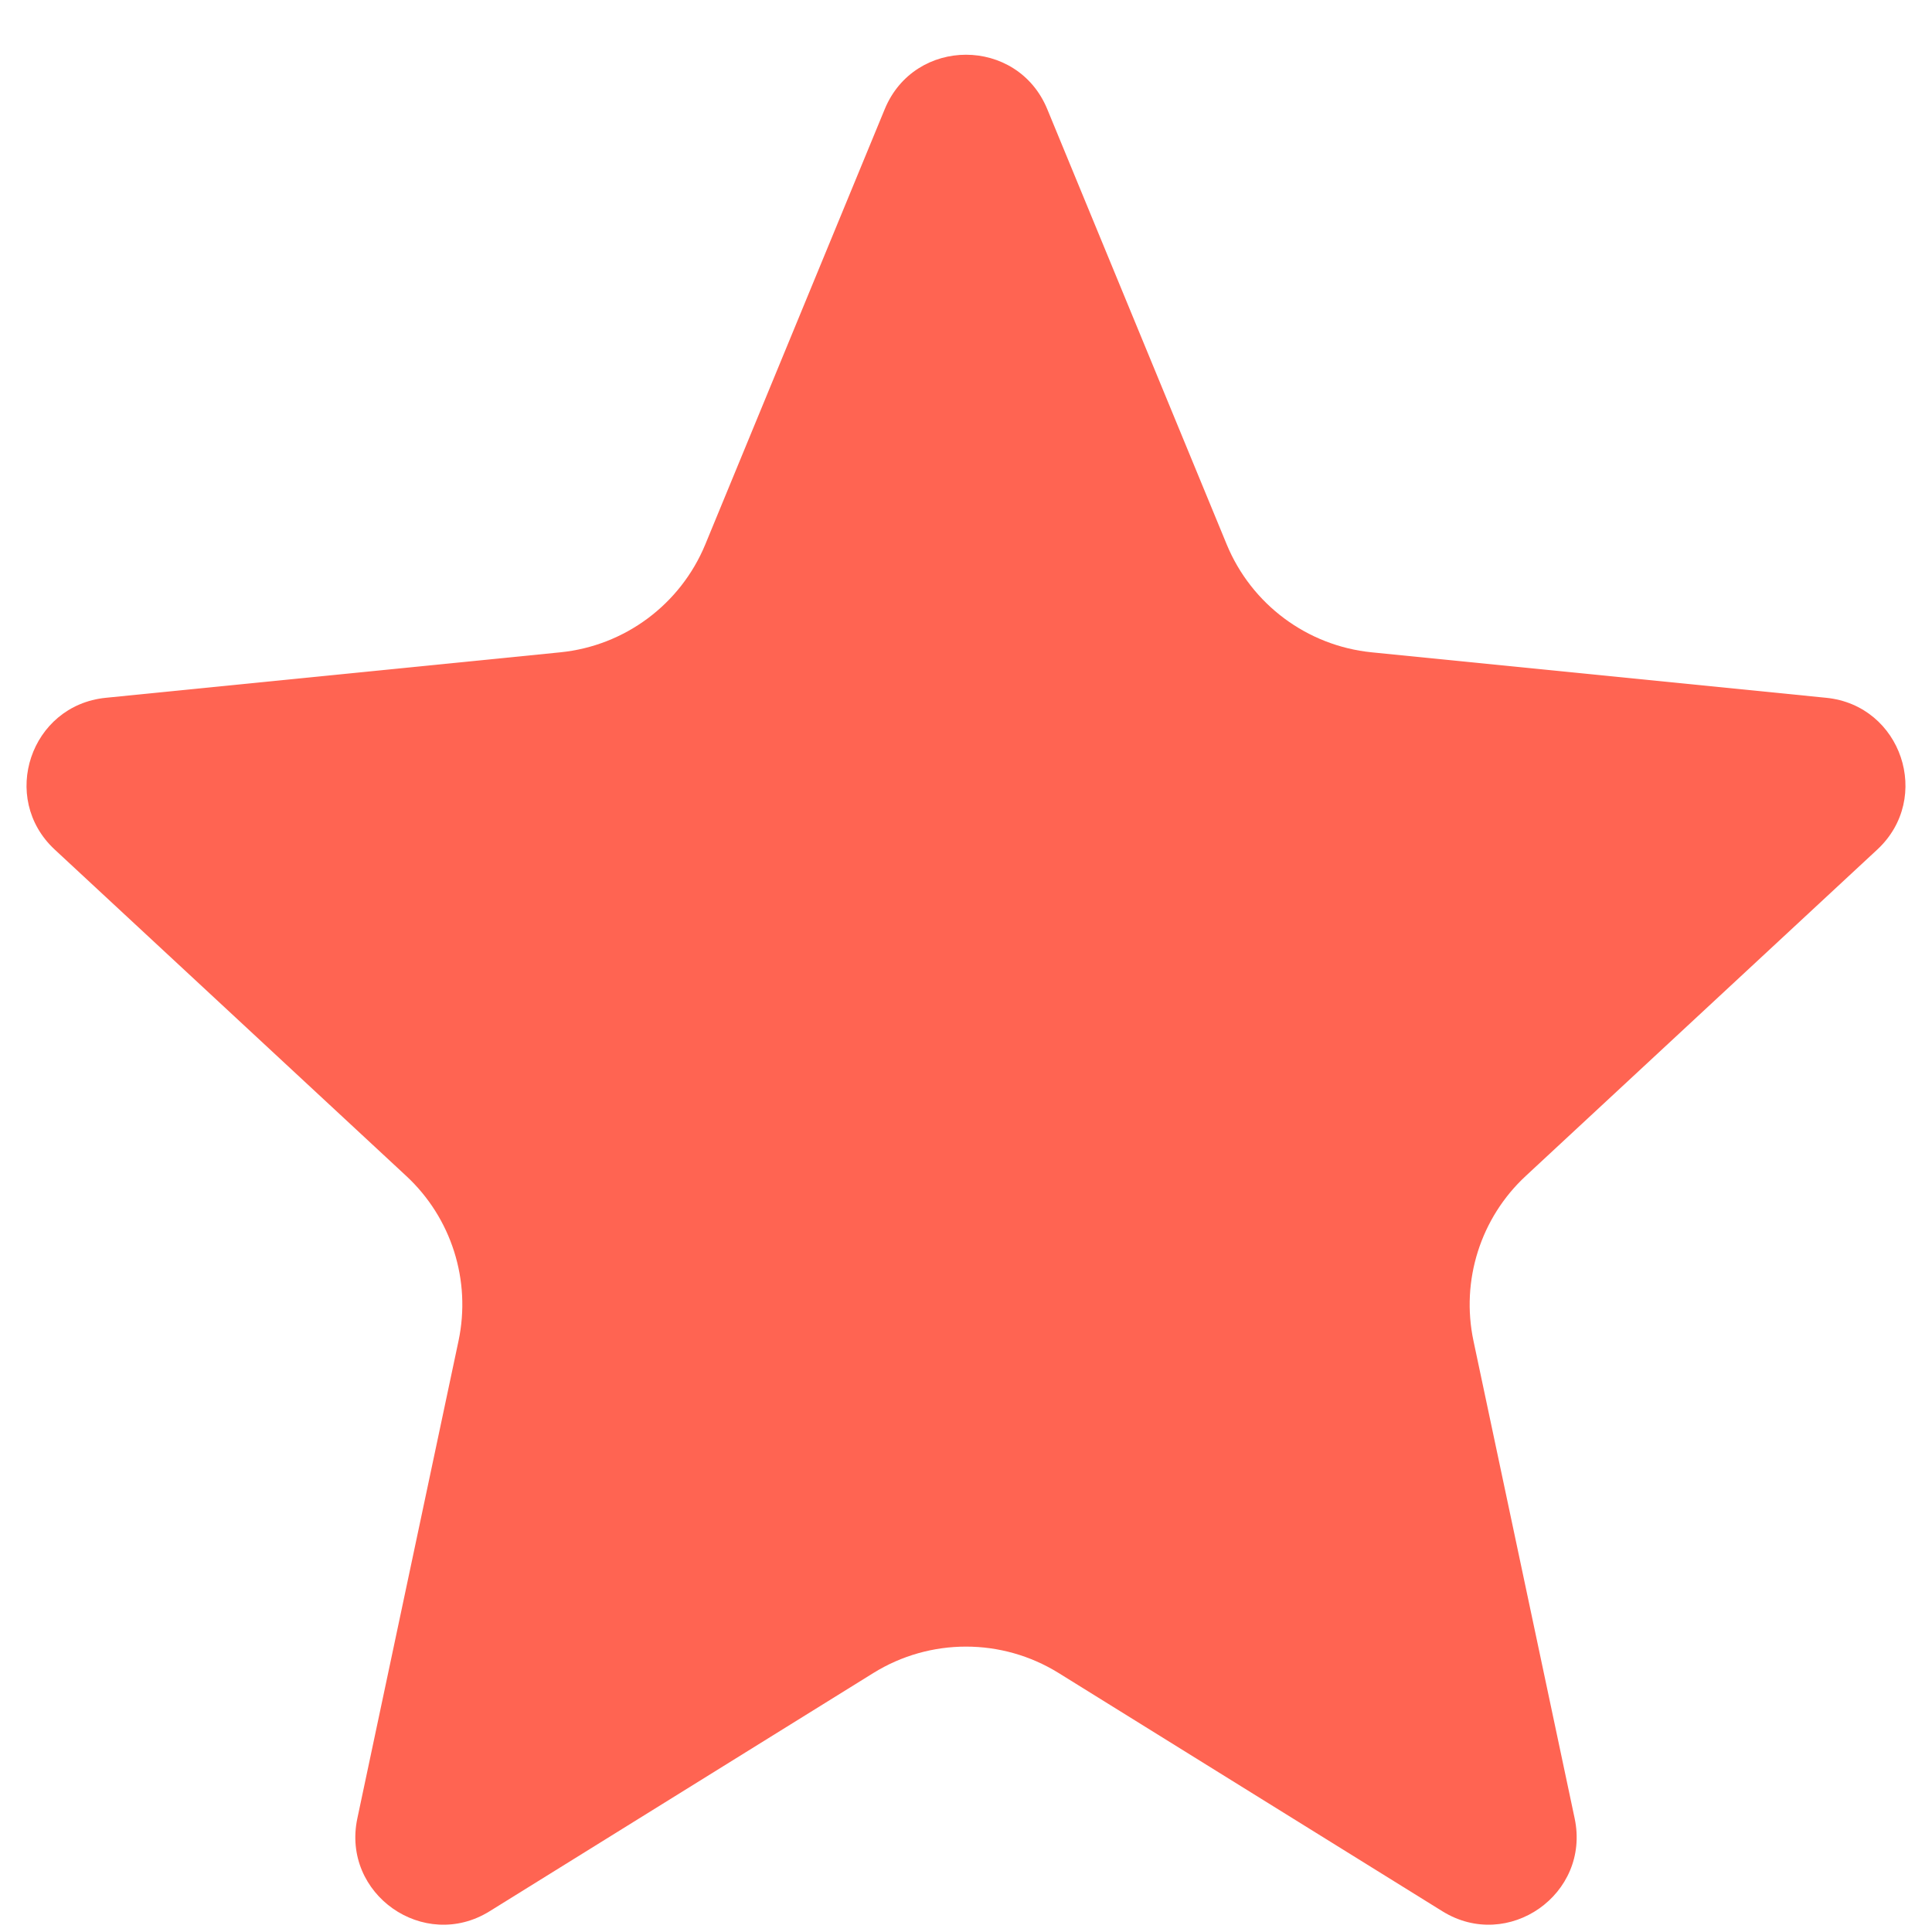
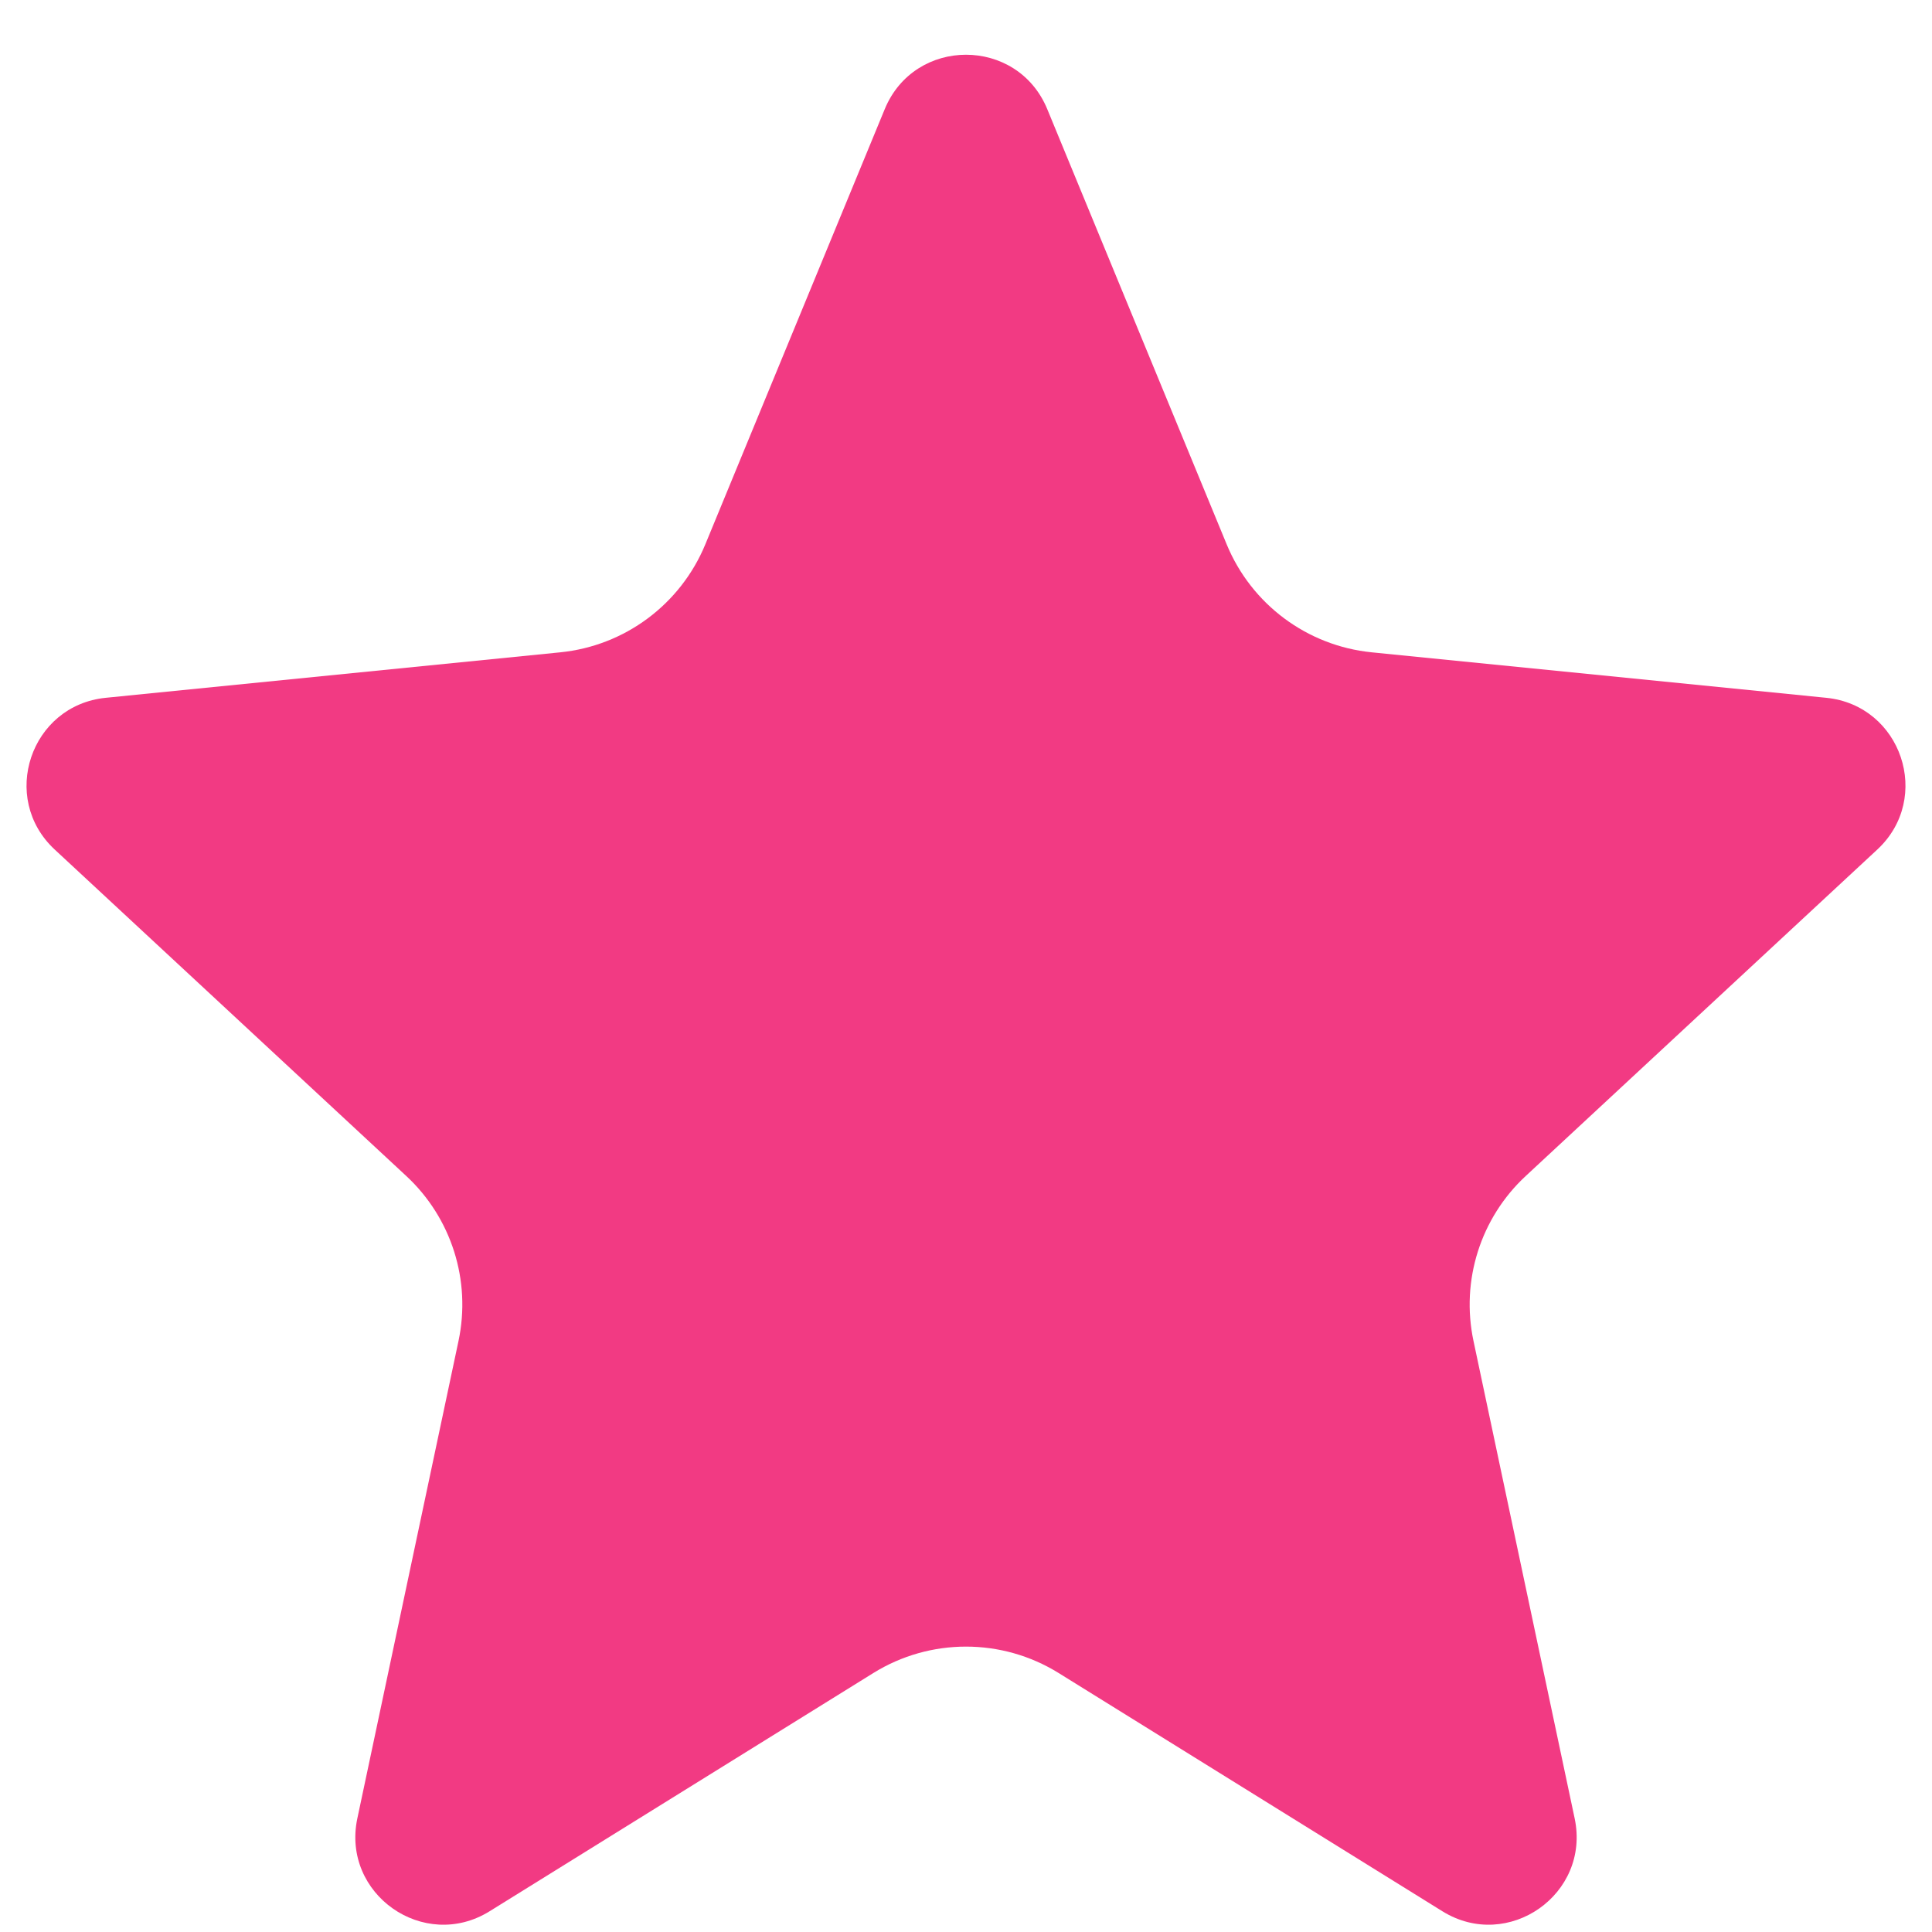
<svg xmlns="http://www.w3.org/2000/svg" width="22" height="22" viewBox="0 0 22 22" fill="none">
-   <path d="M10.075 1.242C10.416 0.417 11.584 0.417 11.925 1.242L13.969 6.2C14.251 6.882 14.885 7.354 15.619 7.428L20.796 7.946C21.653 8.032 22.008 9.088 21.377 9.674L17.375 13.39C16.859 13.868 16.633 14.582 16.779 15.27L17.931 20.707C18.113 21.569 17.173 22.228 16.425 21.764L12.055 19.051C11.409 18.65 10.591 18.65 9.945 19.051L5.575 21.764C4.827 22.228 3.887 21.569 4.069 20.707L5.221 15.27C5.367 14.582 5.141 13.868 4.625 13.39L0.623 9.674C-0.008 9.088 0.347 8.032 1.204 7.946L6.381 7.428C7.115 7.354 7.749 6.882 8.031 6.2L10.075 1.242Z" fill="#FF6452" />
+   <path d="M10.075 1.242C10.416 0.417 11.584 0.417 11.925 1.242L13.969 6.2C14.251 6.882 14.885 7.354 15.619 7.428L20.796 7.946C21.653 8.032 22.008 9.088 21.377 9.674L17.375 13.39C16.859 13.868 16.633 14.582 16.779 15.27L17.931 20.707C18.113 21.569 17.173 22.228 16.425 21.764L12.055 19.051C11.409 18.65 10.591 18.65 9.945 19.051L5.575 21.764C4.827 22.228 3.887 21.569 4.069 20.707L5.221 15.27C5.367 14.582 5.141 13.868 4.625 13.39L0.623 9.674C-0.008 9.088 0.347 8.032 1.204 7.946L6.381 7.428C7.115 7.354 7.749 6.882 8.031 6.2L10.075 1.242Z" fill="#f23a83" />
</svg>
